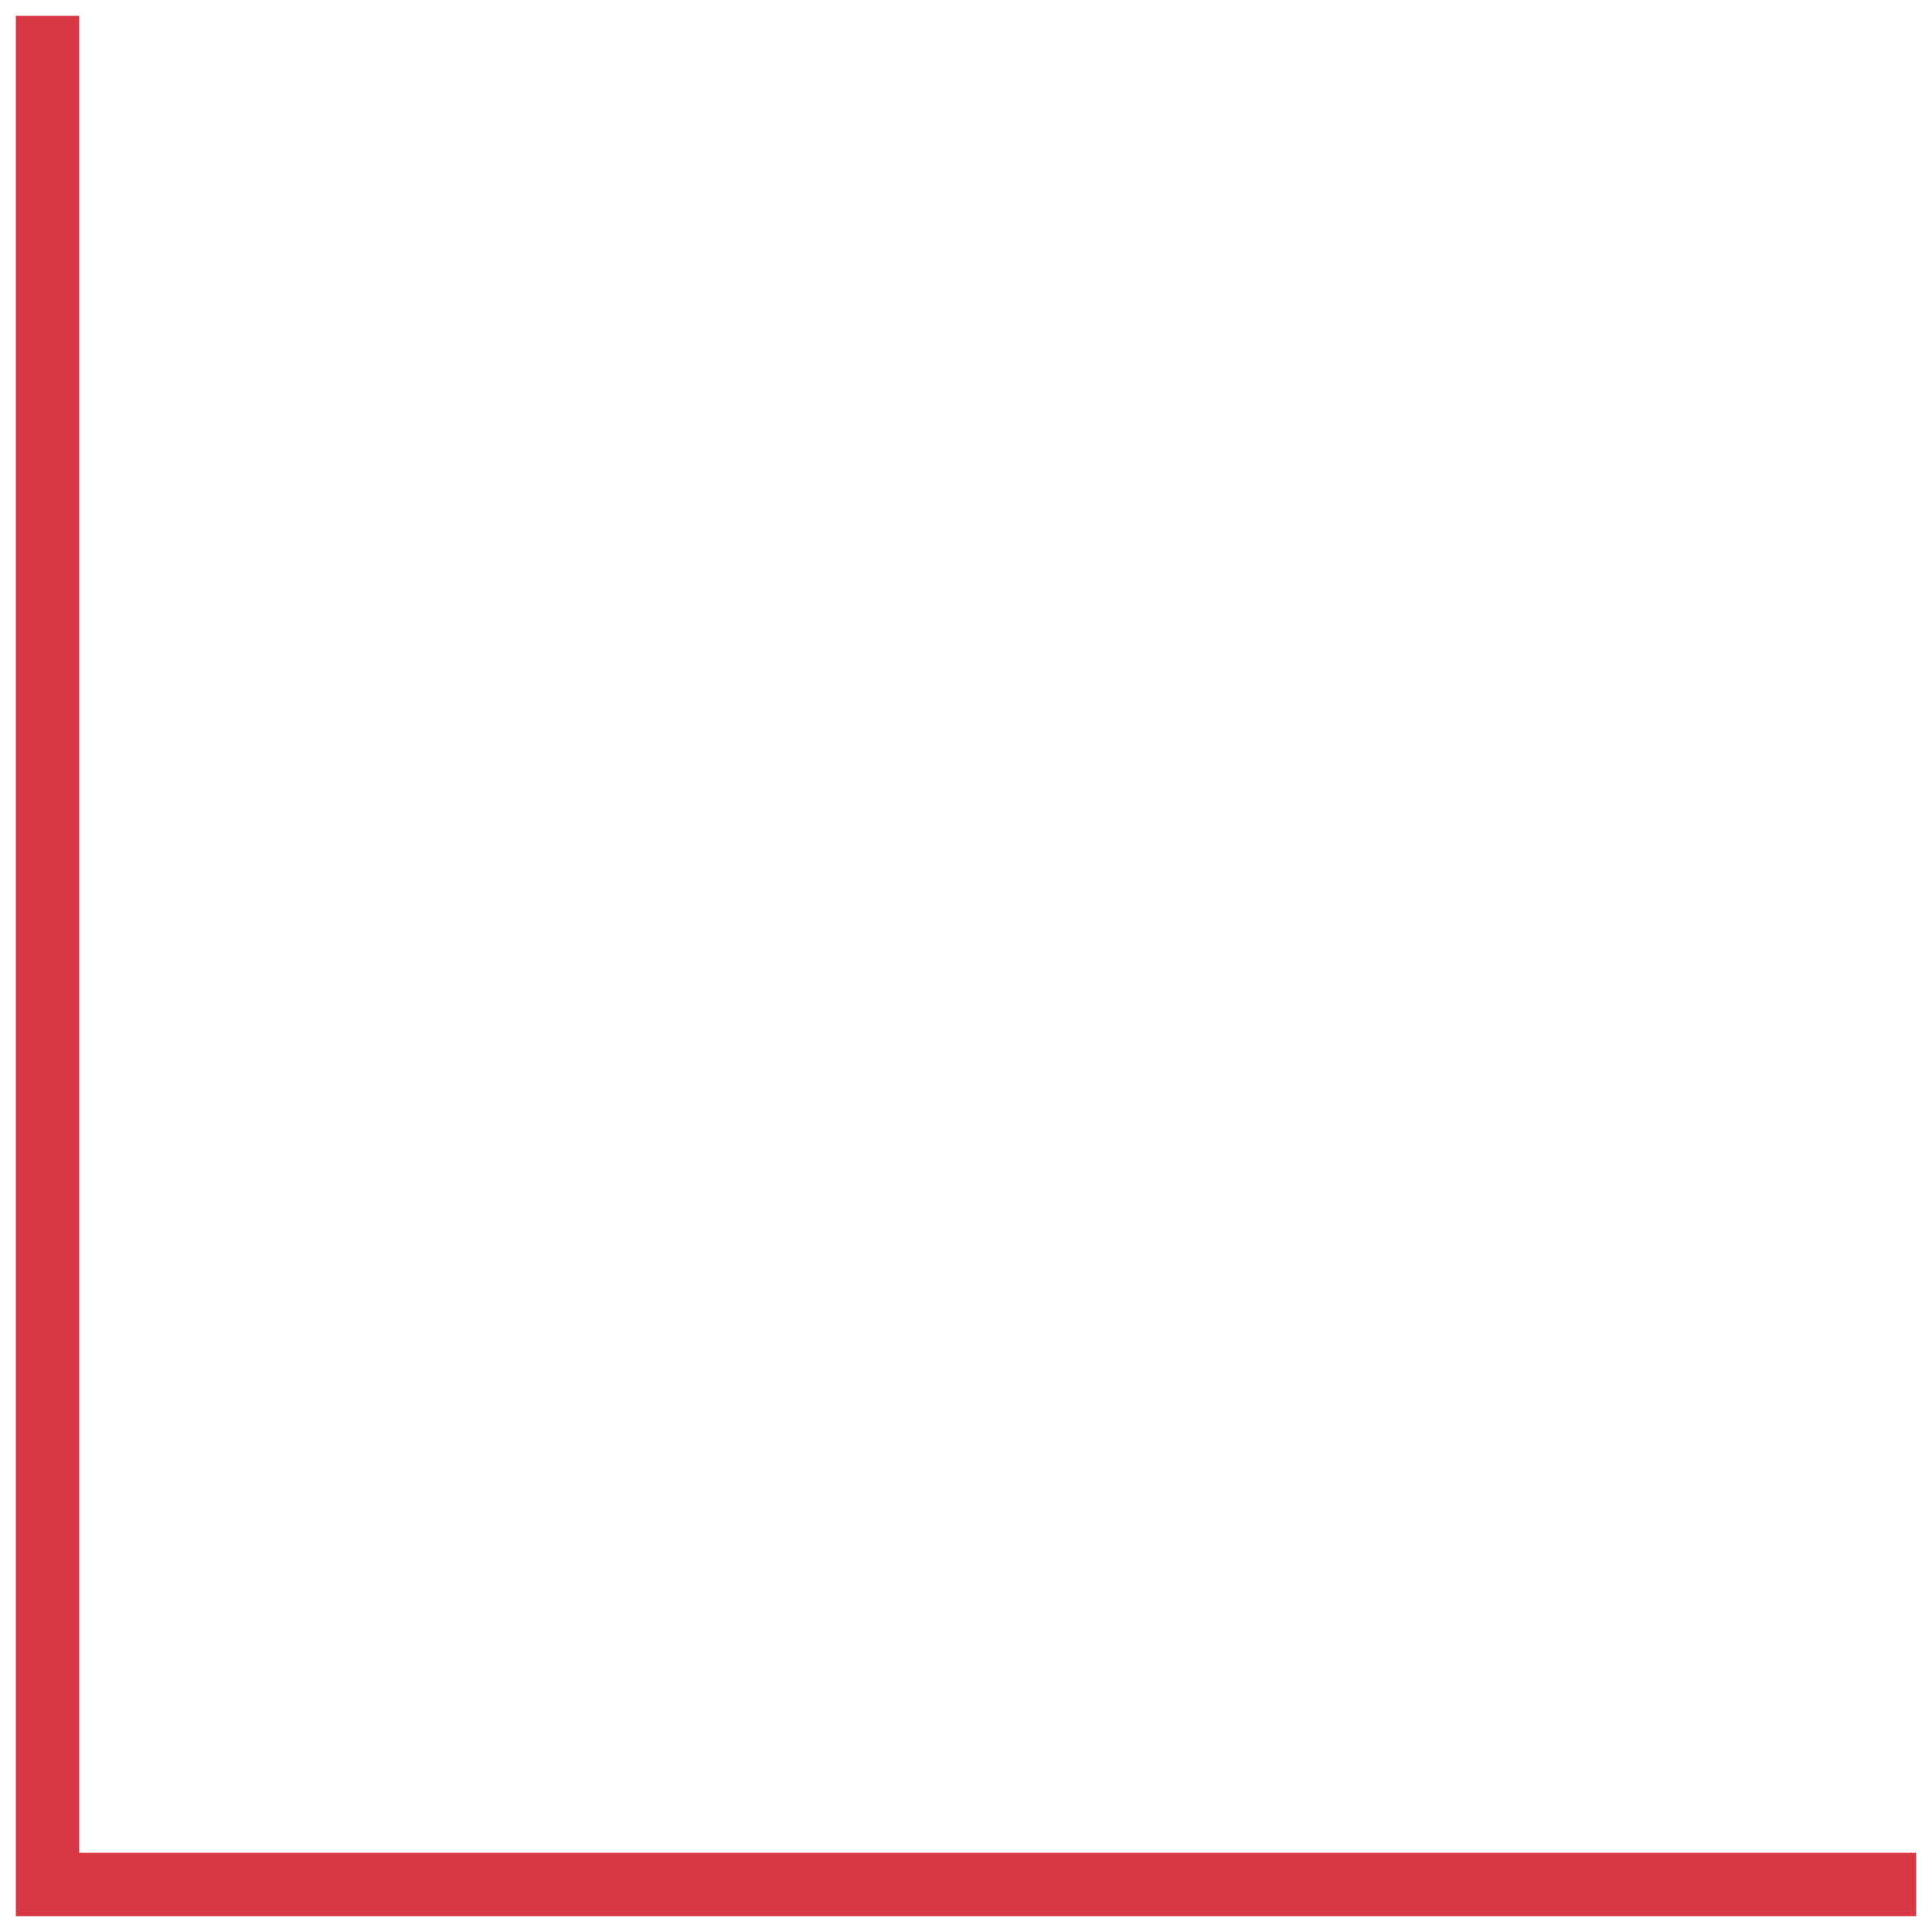
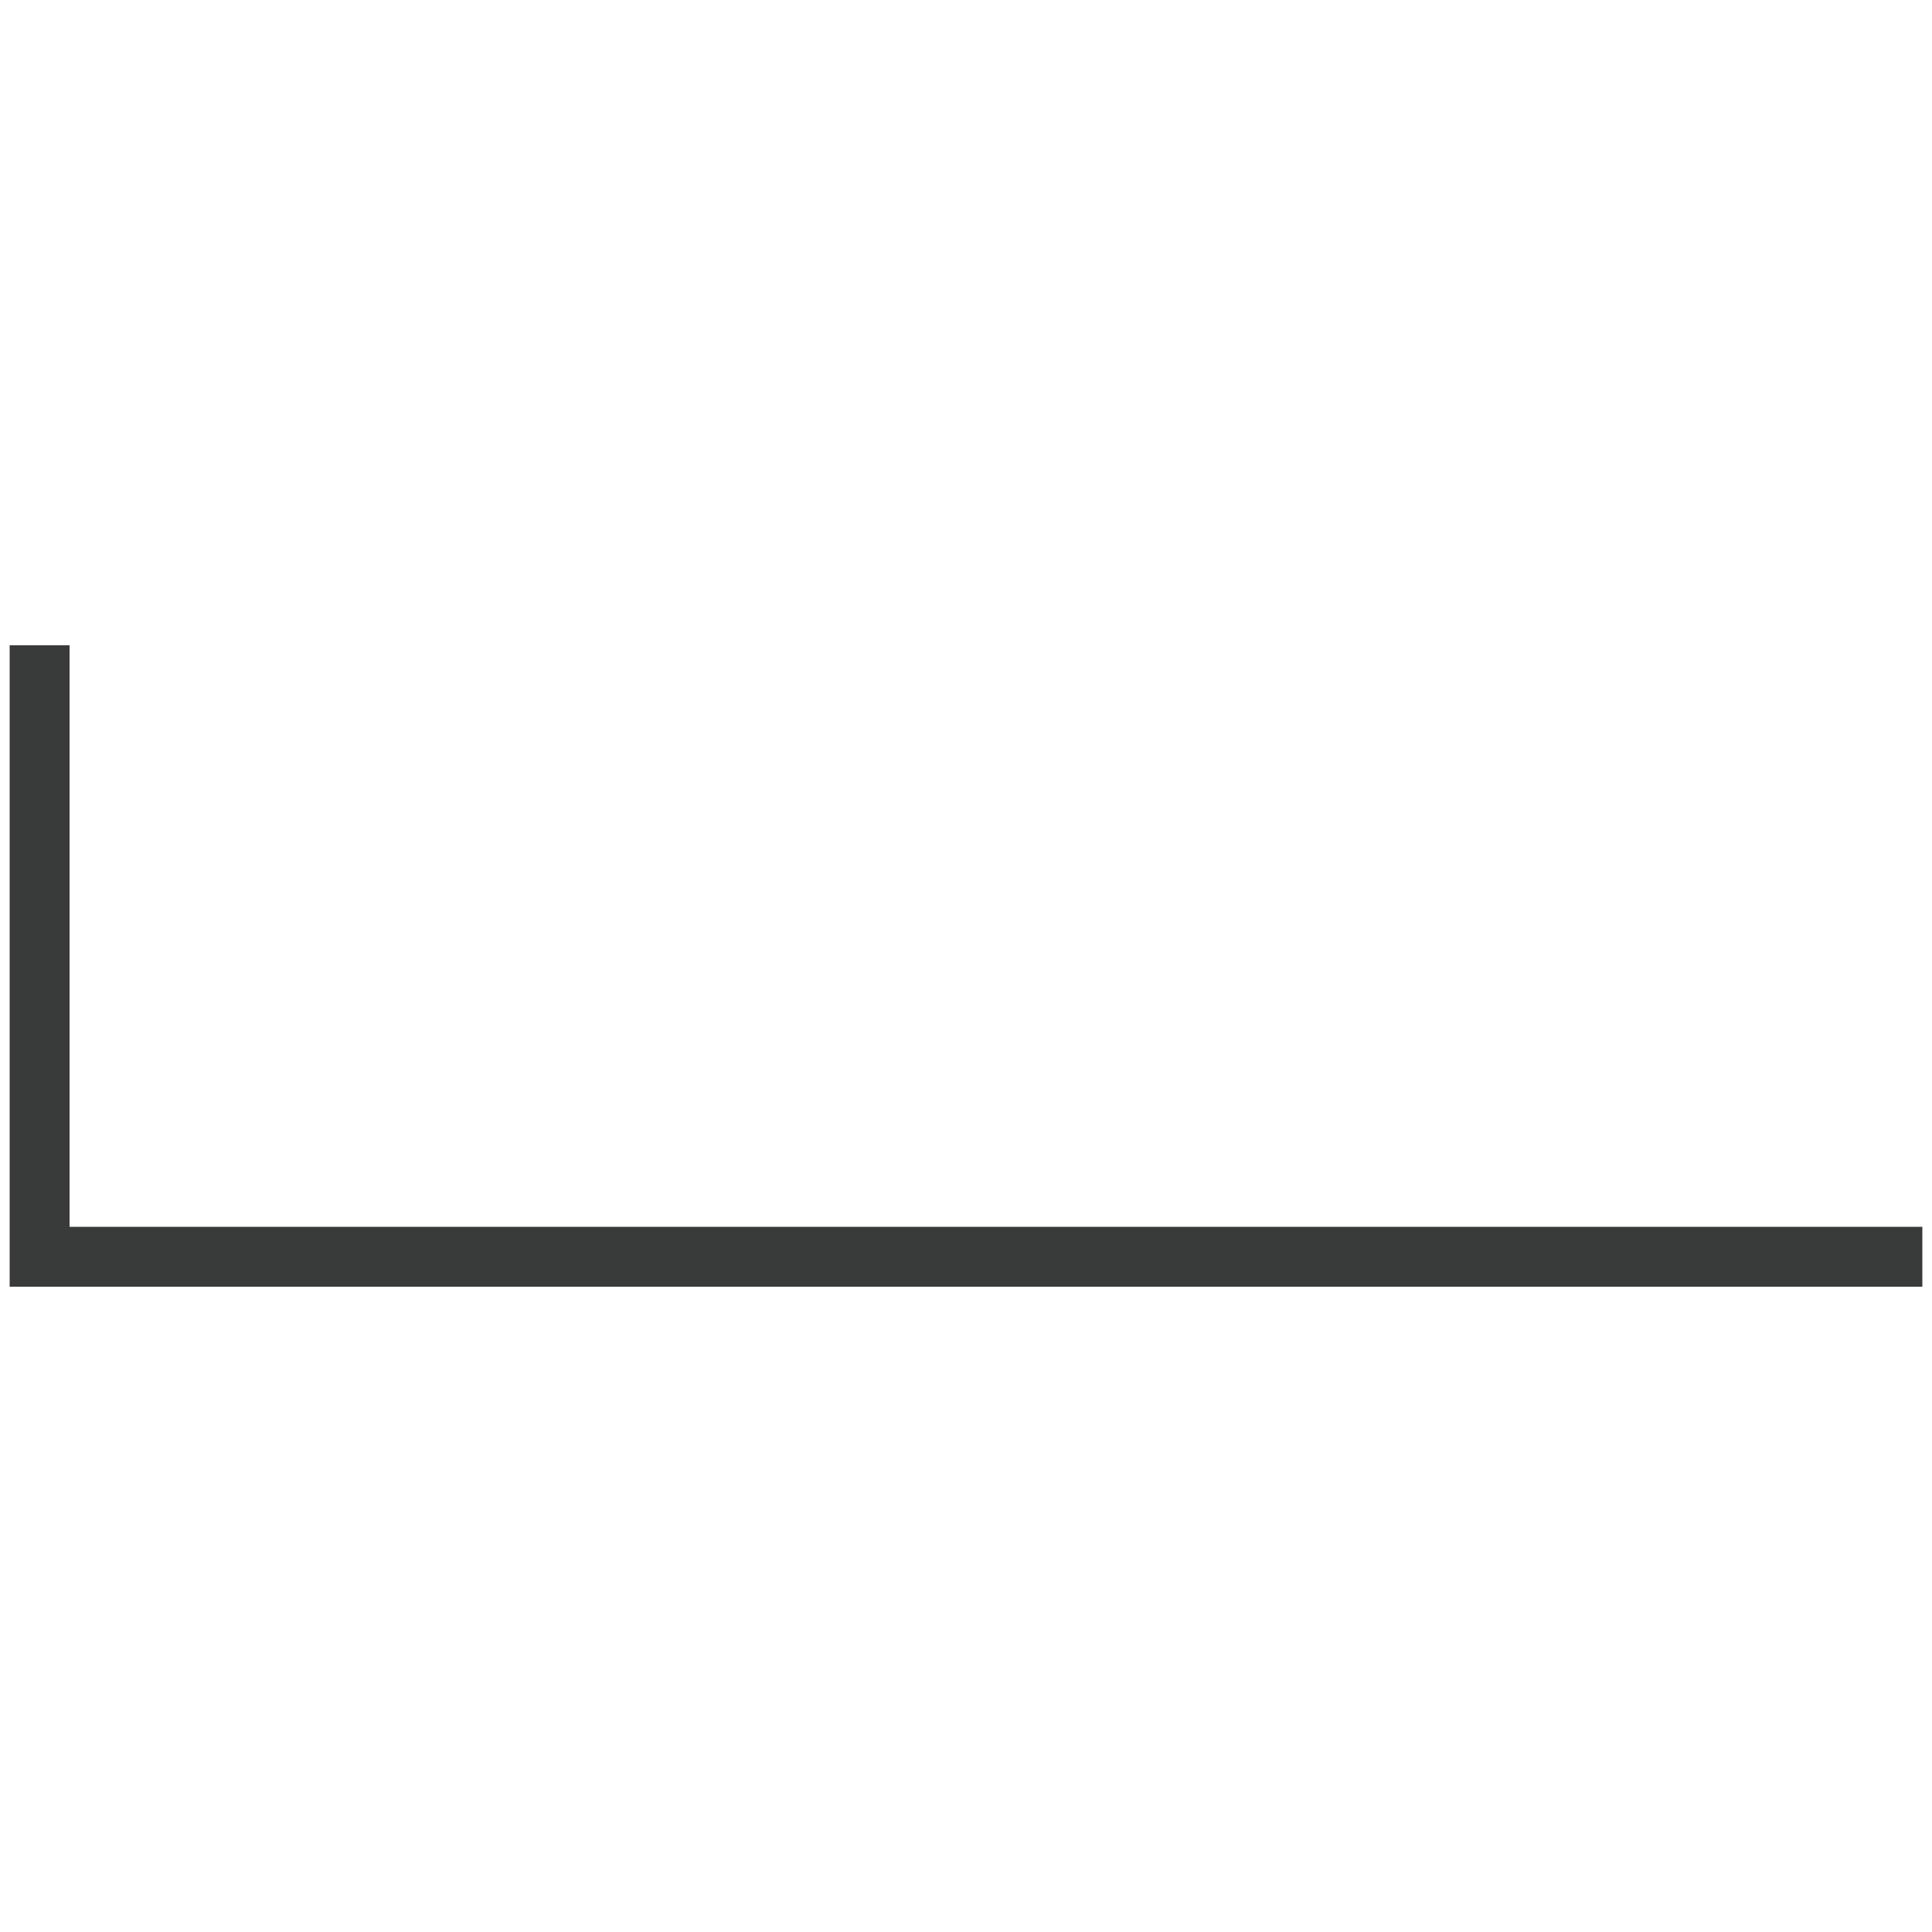
- <svg xmlns="http://www.w3.org/2000/svg" enable-background="new 0 0 305 305" version="1.1" viewBox="0 0 305 305" xml:space="preserve">
+ <svg xmlns="http://www.w3.org/2000/svg" version="1.1" id="Warstwa_1" x="0px" y="0px" viewBox="0 0 100 100" style="enable-background:new 0 0 100 100;" xml:space="preserve">
  <style type="text/css">
- 	.st0{fill:none;stroke:#D73744;stroke-width:4;stroke-miterlimit:10;}
- 	.st1{fill:#D83744;}
+ 	.st0{fill:#393A3A;}
</style>
-   <rect class="st0" x="319.8" y="115.4" width="296" height="149.6" />
-   <polygon class="st1" points="12.5 292.5 12.5 2.5 2.5 2.5 2.5 292.5 2.5 302.5 12.5 302.5 302.5 302.5 302.5 292.5" />
+   <polygon class="st0" points="3.6,63.5 3.6,33.4 0.5,33.4 0.5,63.5 0.5,66.6 3.6,66.6 99.5,66.6 99.5,63.5 " />
</svg>
